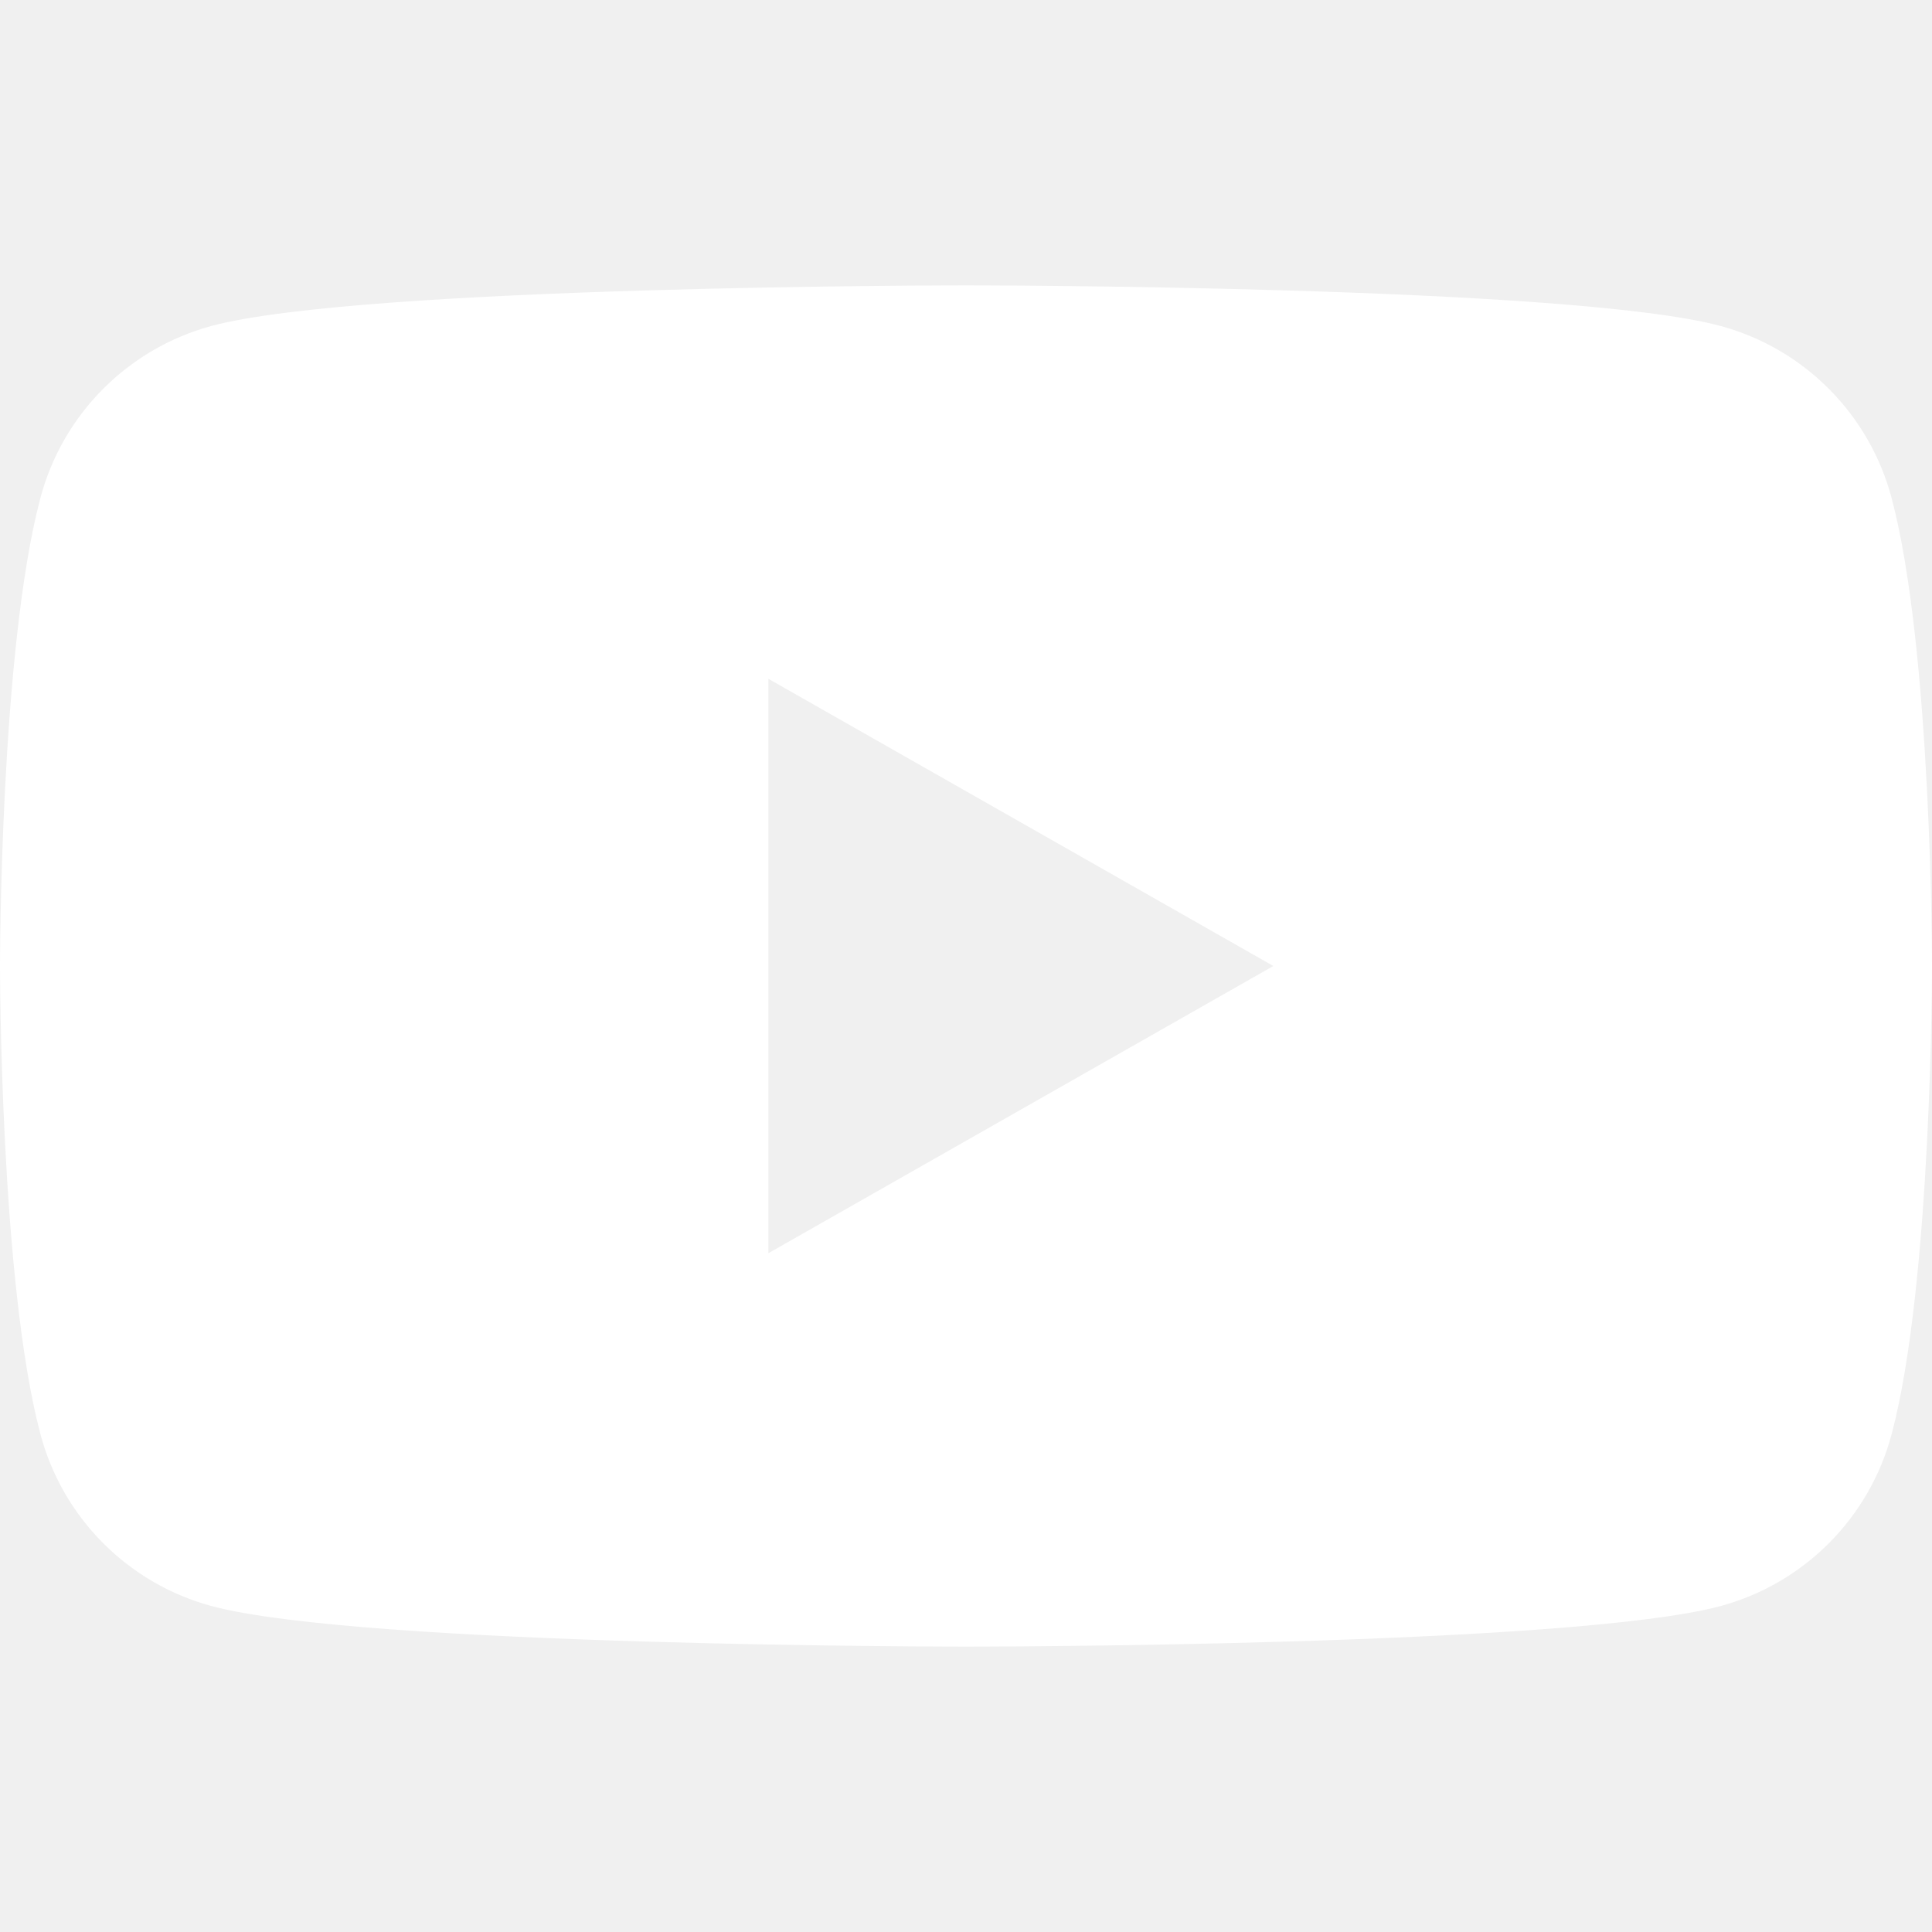
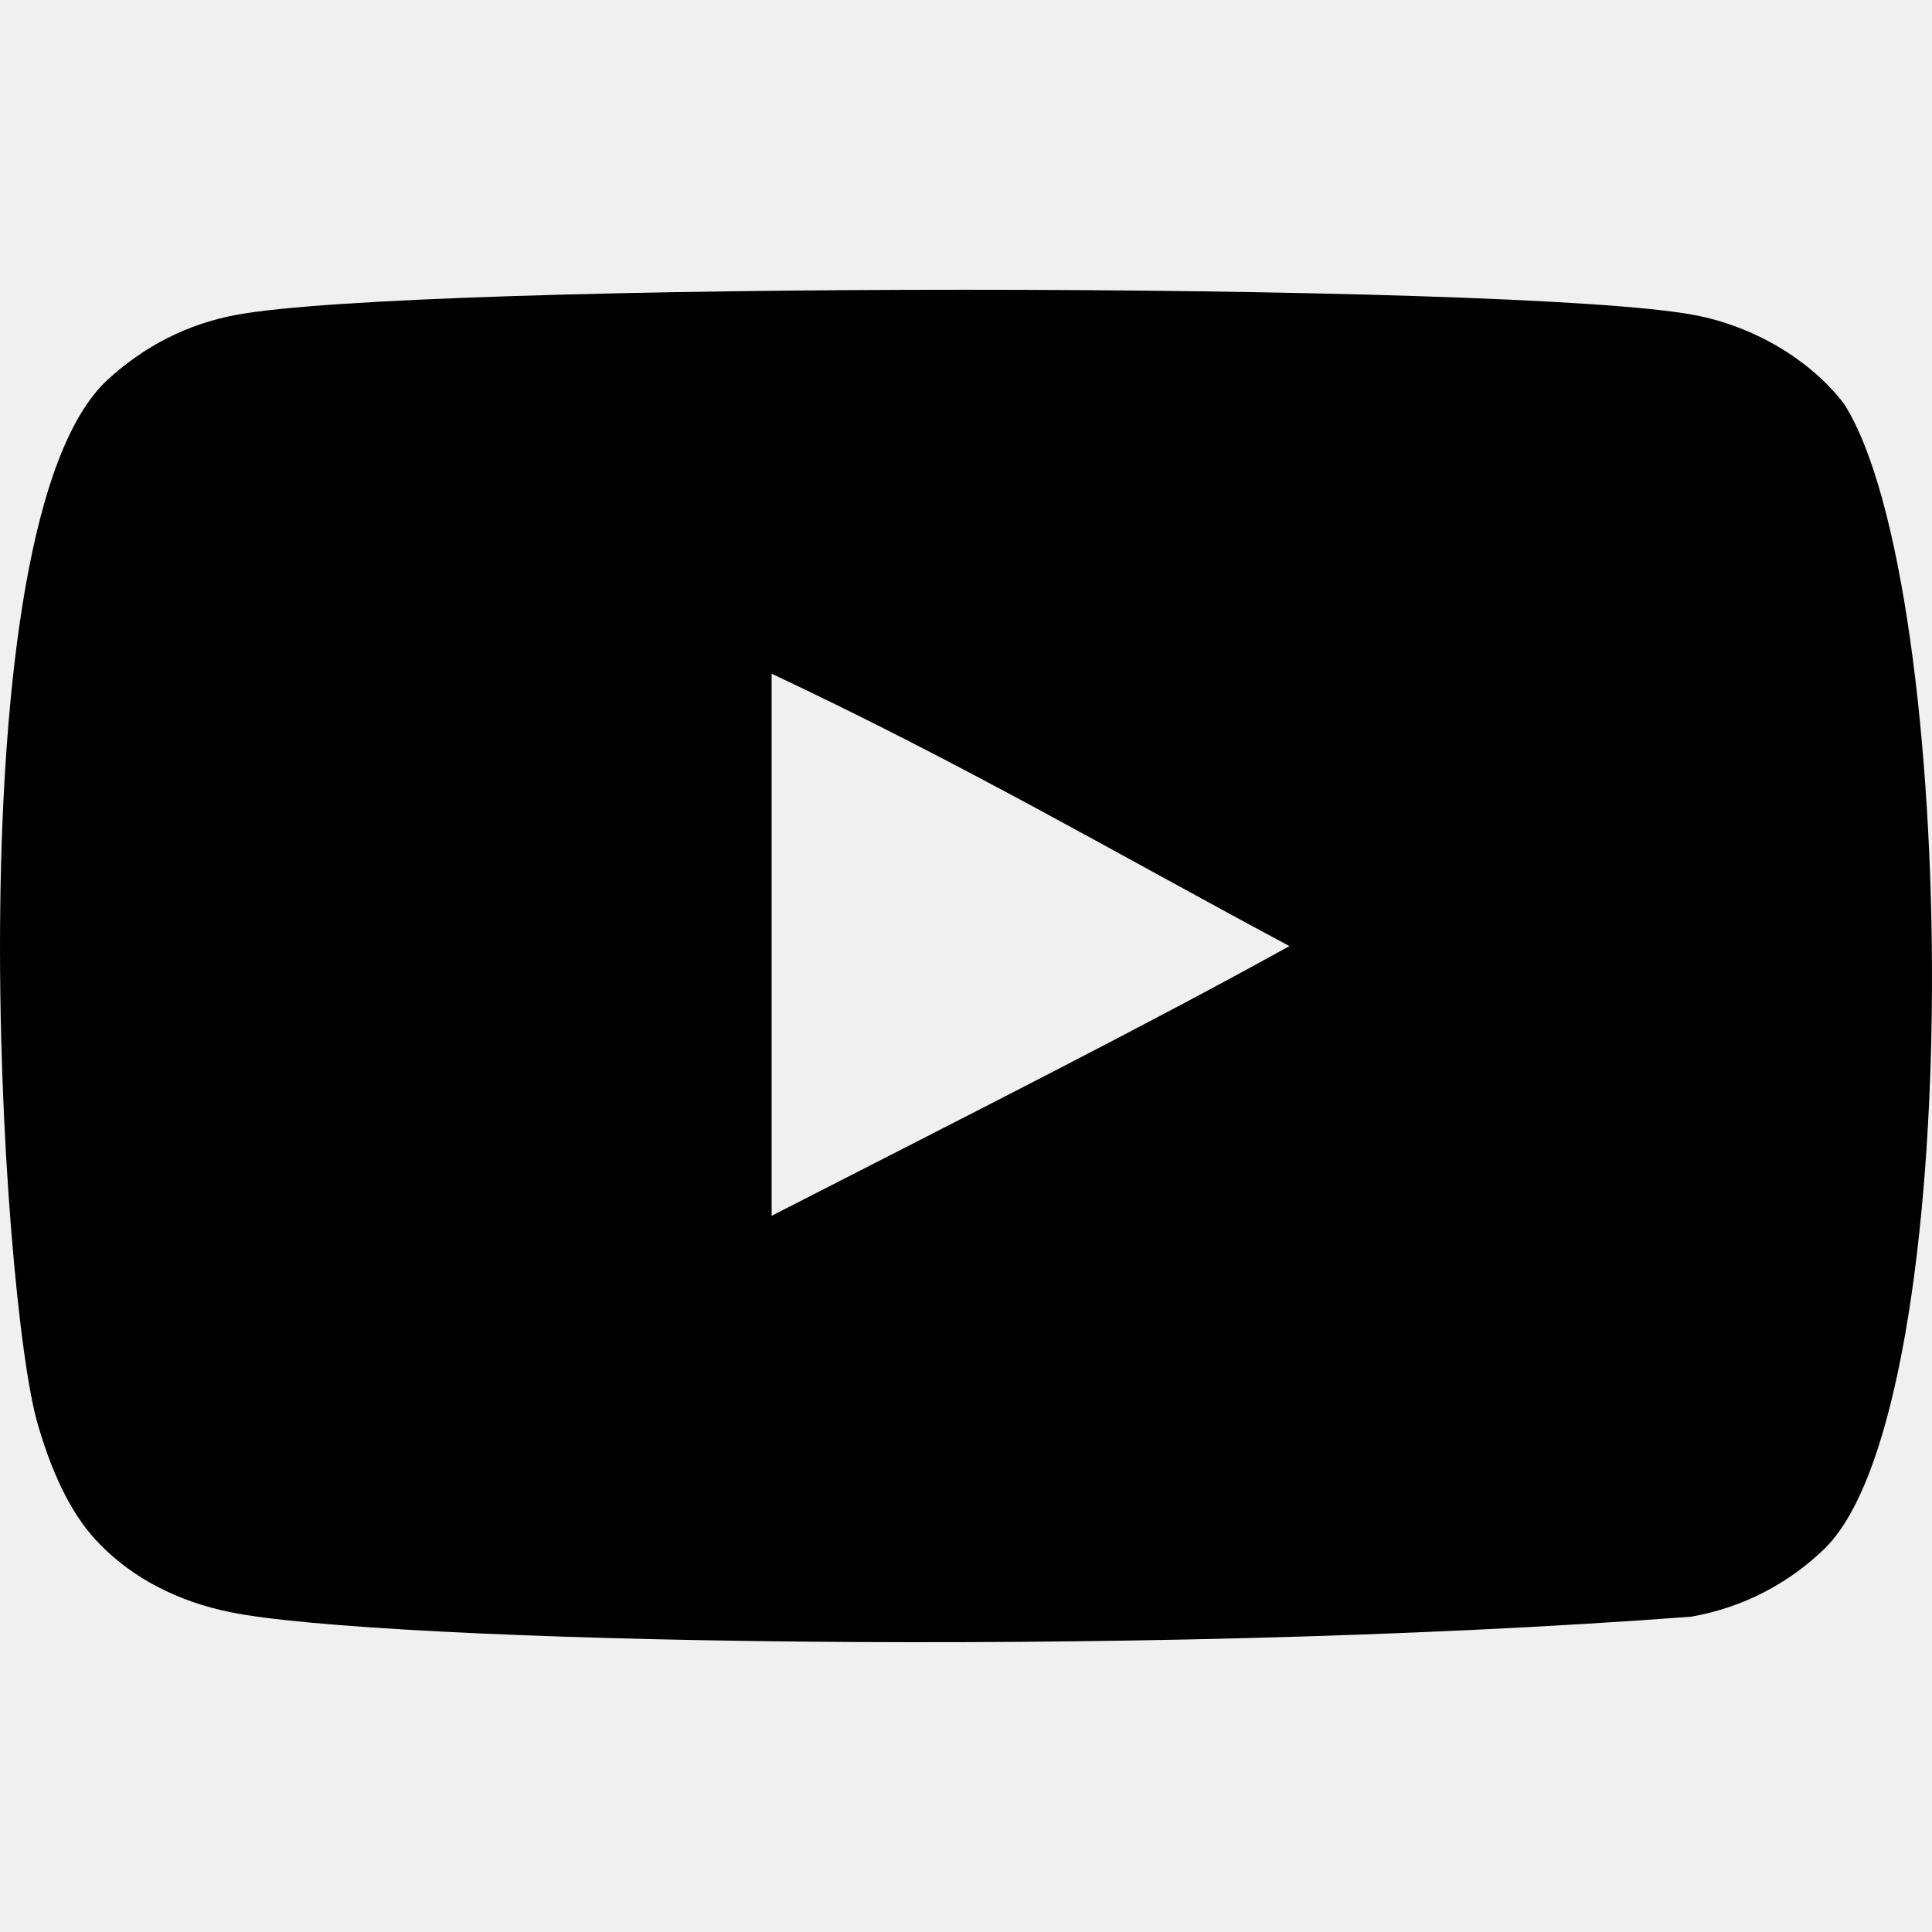
- <svg xmlns="http://www.w3.org/2000/svg" role="img" viewBox="0 0 24 24" fill="white">
-   <path d="M23.498 6.186a3.016 3.016 0 0 0-2.122-2.136C19.505 3.545 12 3.545 12 3.545s-7.505 0-9.377.505A3.017 3.017 0 0 0 .502 6.186C0 8.07 0 12 0 12s0 3.93.502 5.814a3.016 3.016 0 0 0 2.122 2.136c1.871.505 9.376.505 9.376.505s7.505 0 9.377-.505a3.015 3.015 0 0 0 2.122-2.136C24 15.93 24 12 24 12s0-3.93-.502-5.814zM9.545 15.568V8.432L15.818 12l-6.273 3.568z" />
+ <svg xmlns="http://www.w3.org/2000/svg" width="800px" height="800px" viewBox="0 -3 20 20" version="1.1">
+   <defs>
+ 
+ </defs>
+   <g id="Page-1" stroke="none" stroke-width="1" fill="none" fill-rule="evenodd">
+     <g id="Dribbble-Light-Preview" transform="translate(-300, -7442)" fill="#000000">
+       <g id="icons" transform="translate(56, 160)">
+         <path d="M251.988,7291.586 L251.988,7285.974 C253.981,7286.912 255.524,7287.817 257.348,7288.794 C255.843,7289.628 253.981,7290.565 251.988,7291.586 M263.091,7283.183 C262.747,7282.73 262.162,7282.378 261.538,7282.261 C259.705,7281.913 248.271,7281.912 246.439,7282.261 C245.939,7282.355 245.494,7282.582 245.111,7282.934 C243.5,7284.429 244.005,7292.452 244.393,7293.751 C244.557,7294.313 244.768,7294.719 245.034,7294.986 C245.376,7295.338 245.845,7295.58 246.384,7295.689 C247.893,7296.001 255.668,7296.175 261.506,7295.736 C262.044,7295.642 262.52,7295.391 262.896,7295.024 C264.386,7293.535 264.284,7285.062 263.091,7283.183" id="youtube-[#168]">
+ 
+ </path>
+       </g>
+     </g>
+   </g>
</svg>
